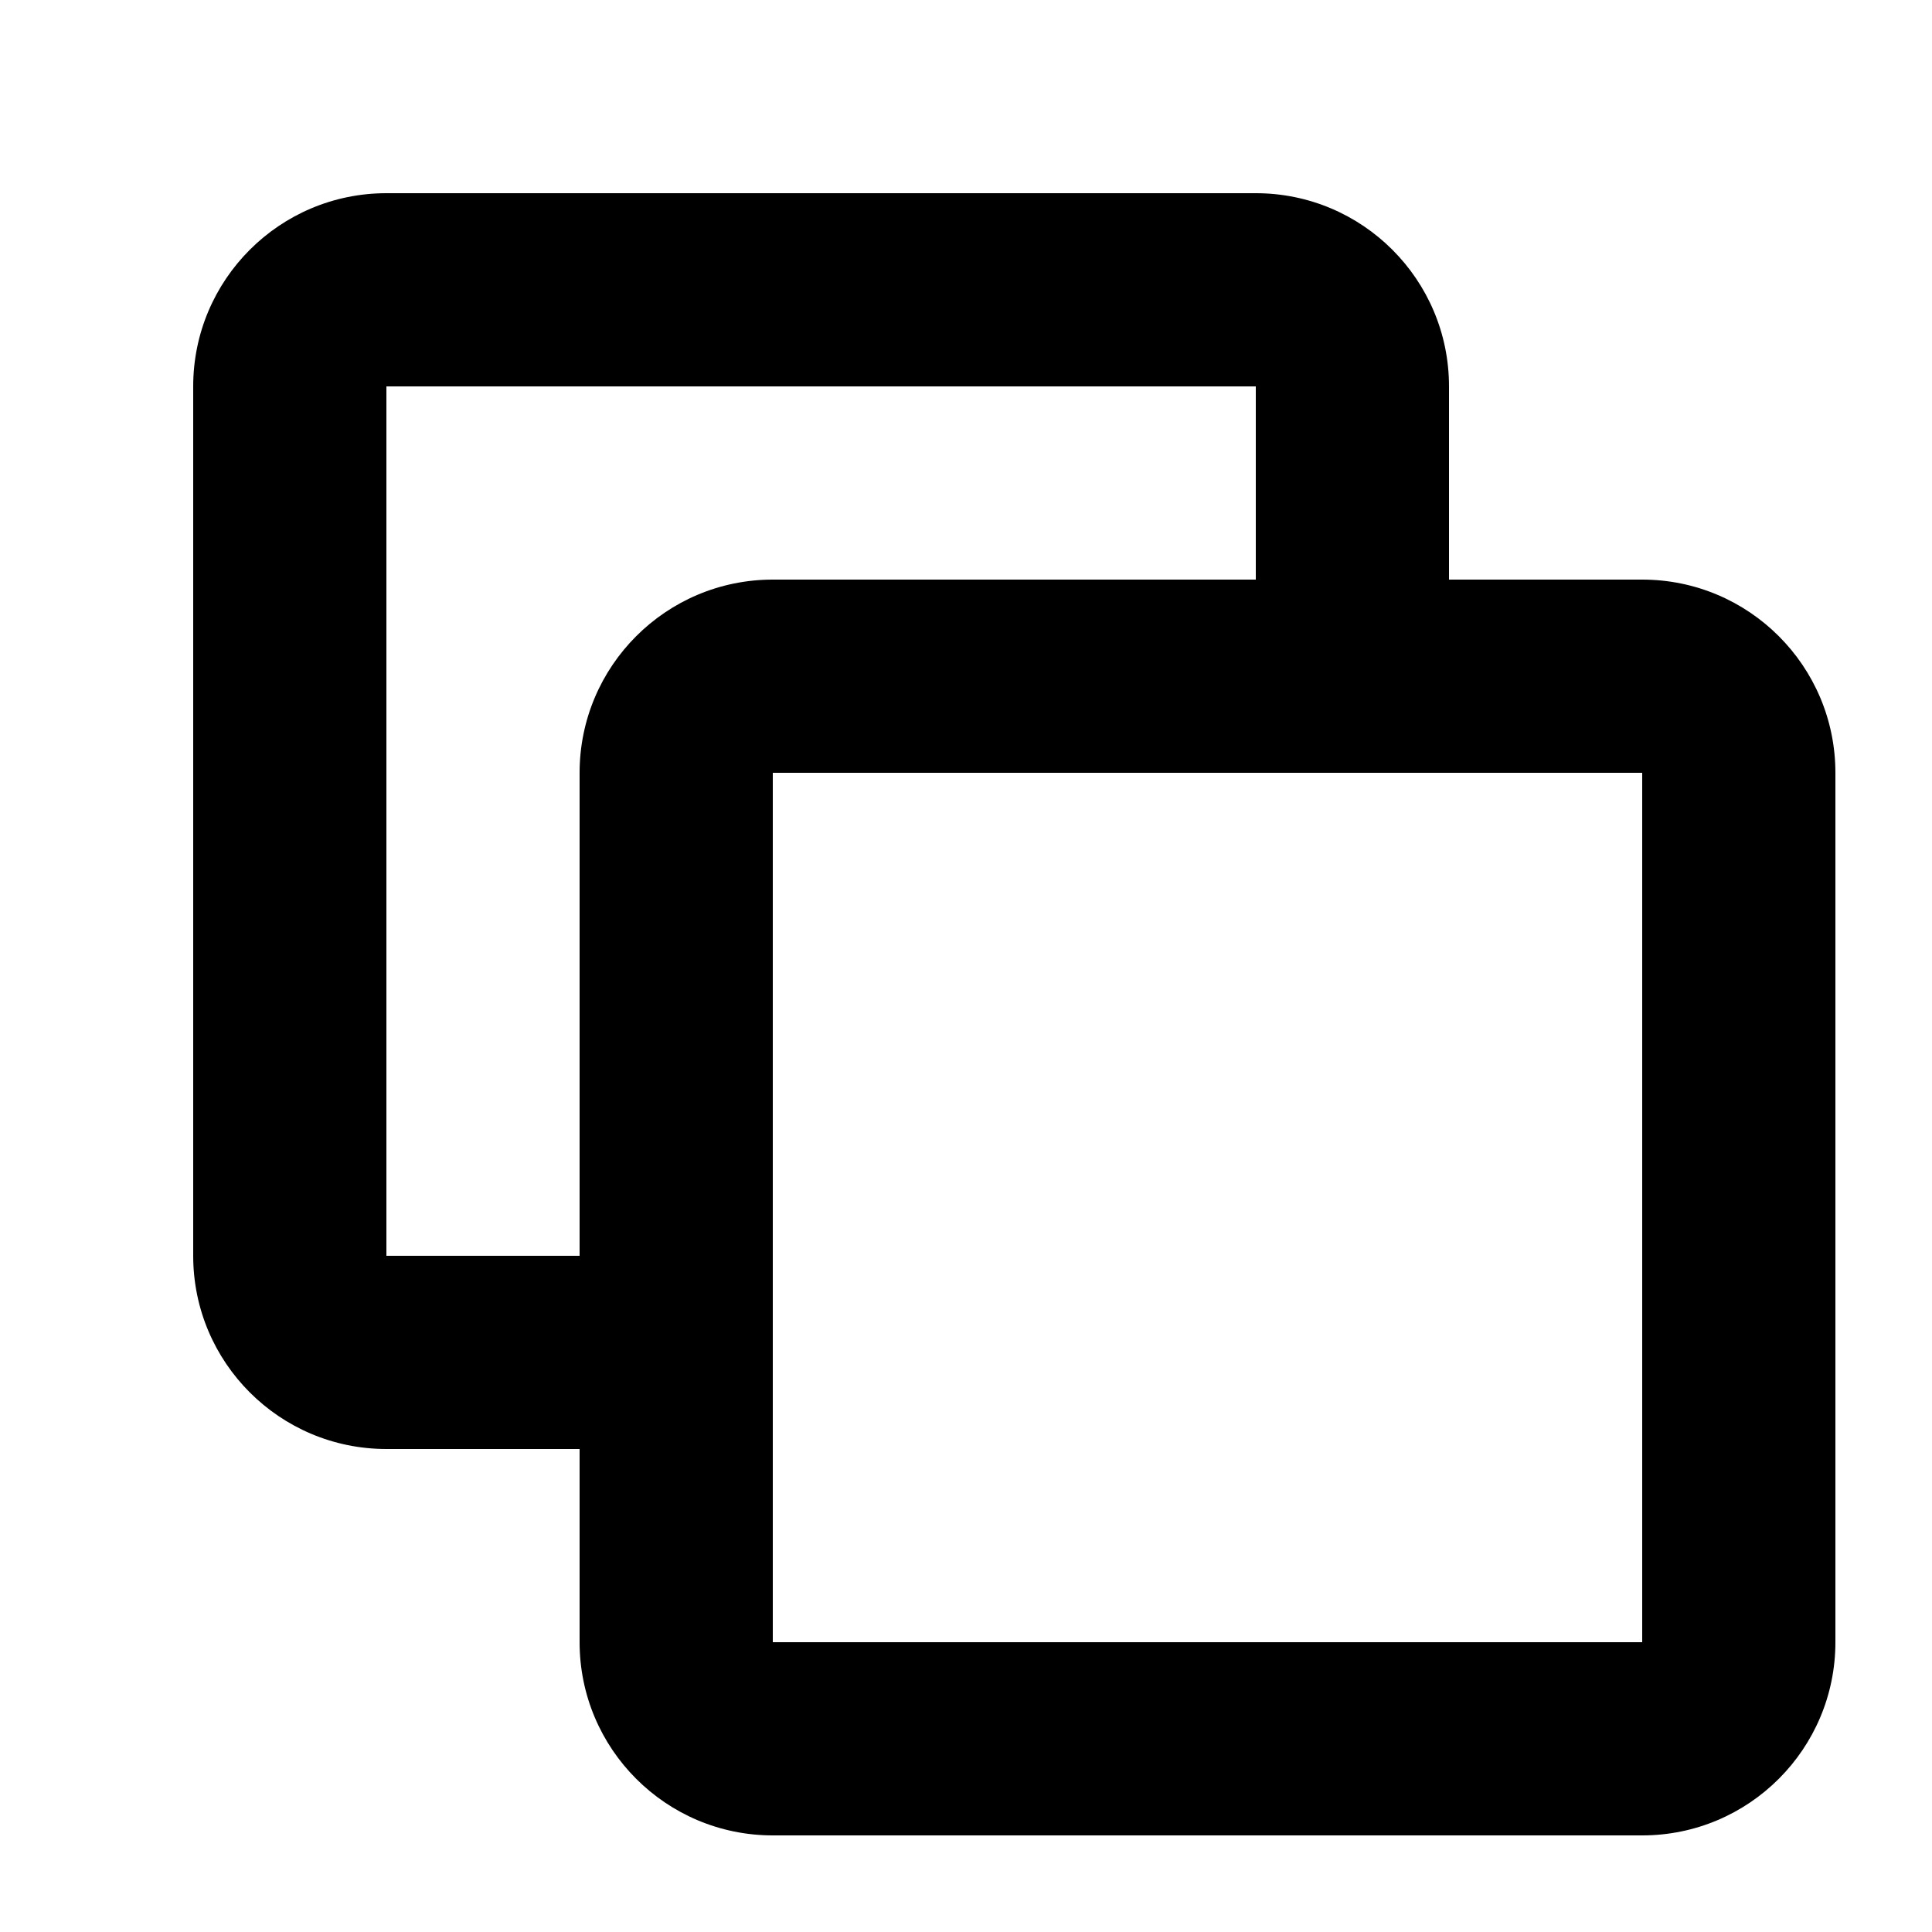
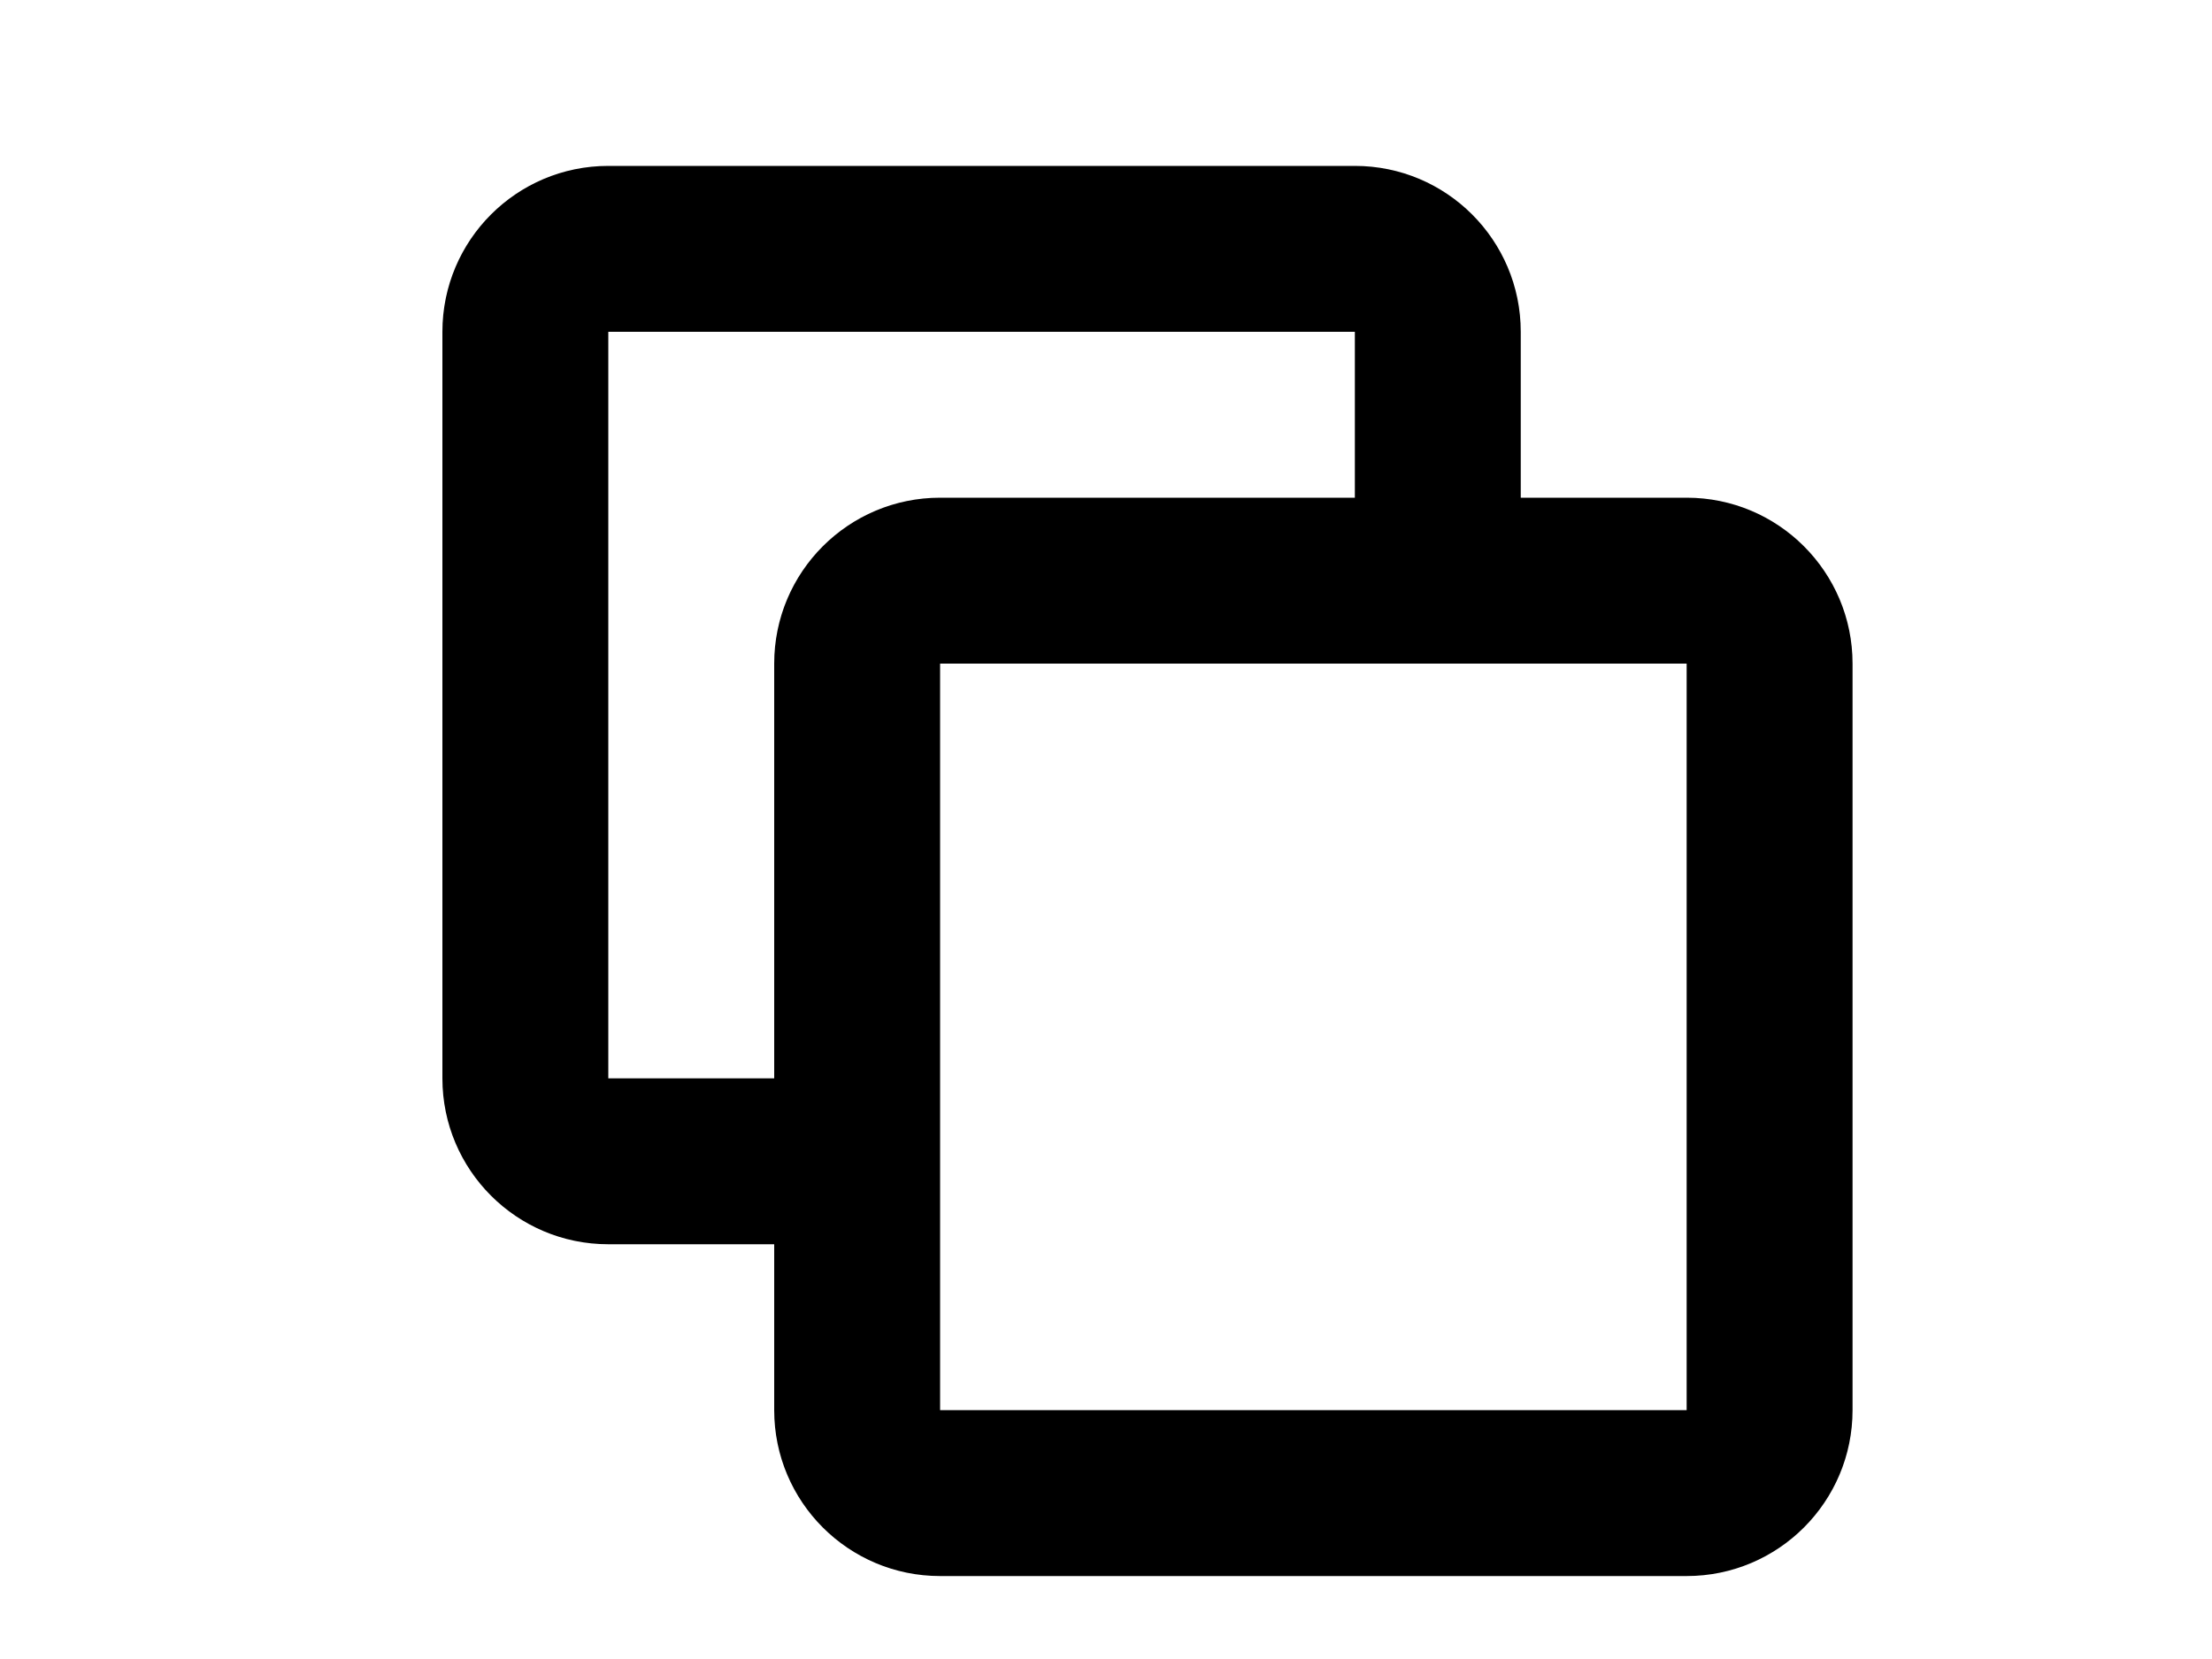
- <svg xmlns="http://www.w3.org/2000/svg" width="32px" height="32px" viewBox="0 0 20 20" fill="none">
+ <svg xmlns="http://www.w3.org/2000/svg" width="32px" height="24px" viewBox="0 0 20 20" fill="none">
  <path fill="#000000" fill-rule="evenodd" d="M4 2a2 2 0 00-2 2v9a2 2 0 002 2h2v2a2 2 0 002 2h9a2 2 0 002-2V8a2 2 0 00-2-2h-2V4a2 2 0 00-2-2H4zm9 4V4H4v9h2V8a2 2 0 012-2h5zM8 8h9v9H8V8z" />
</svg>
